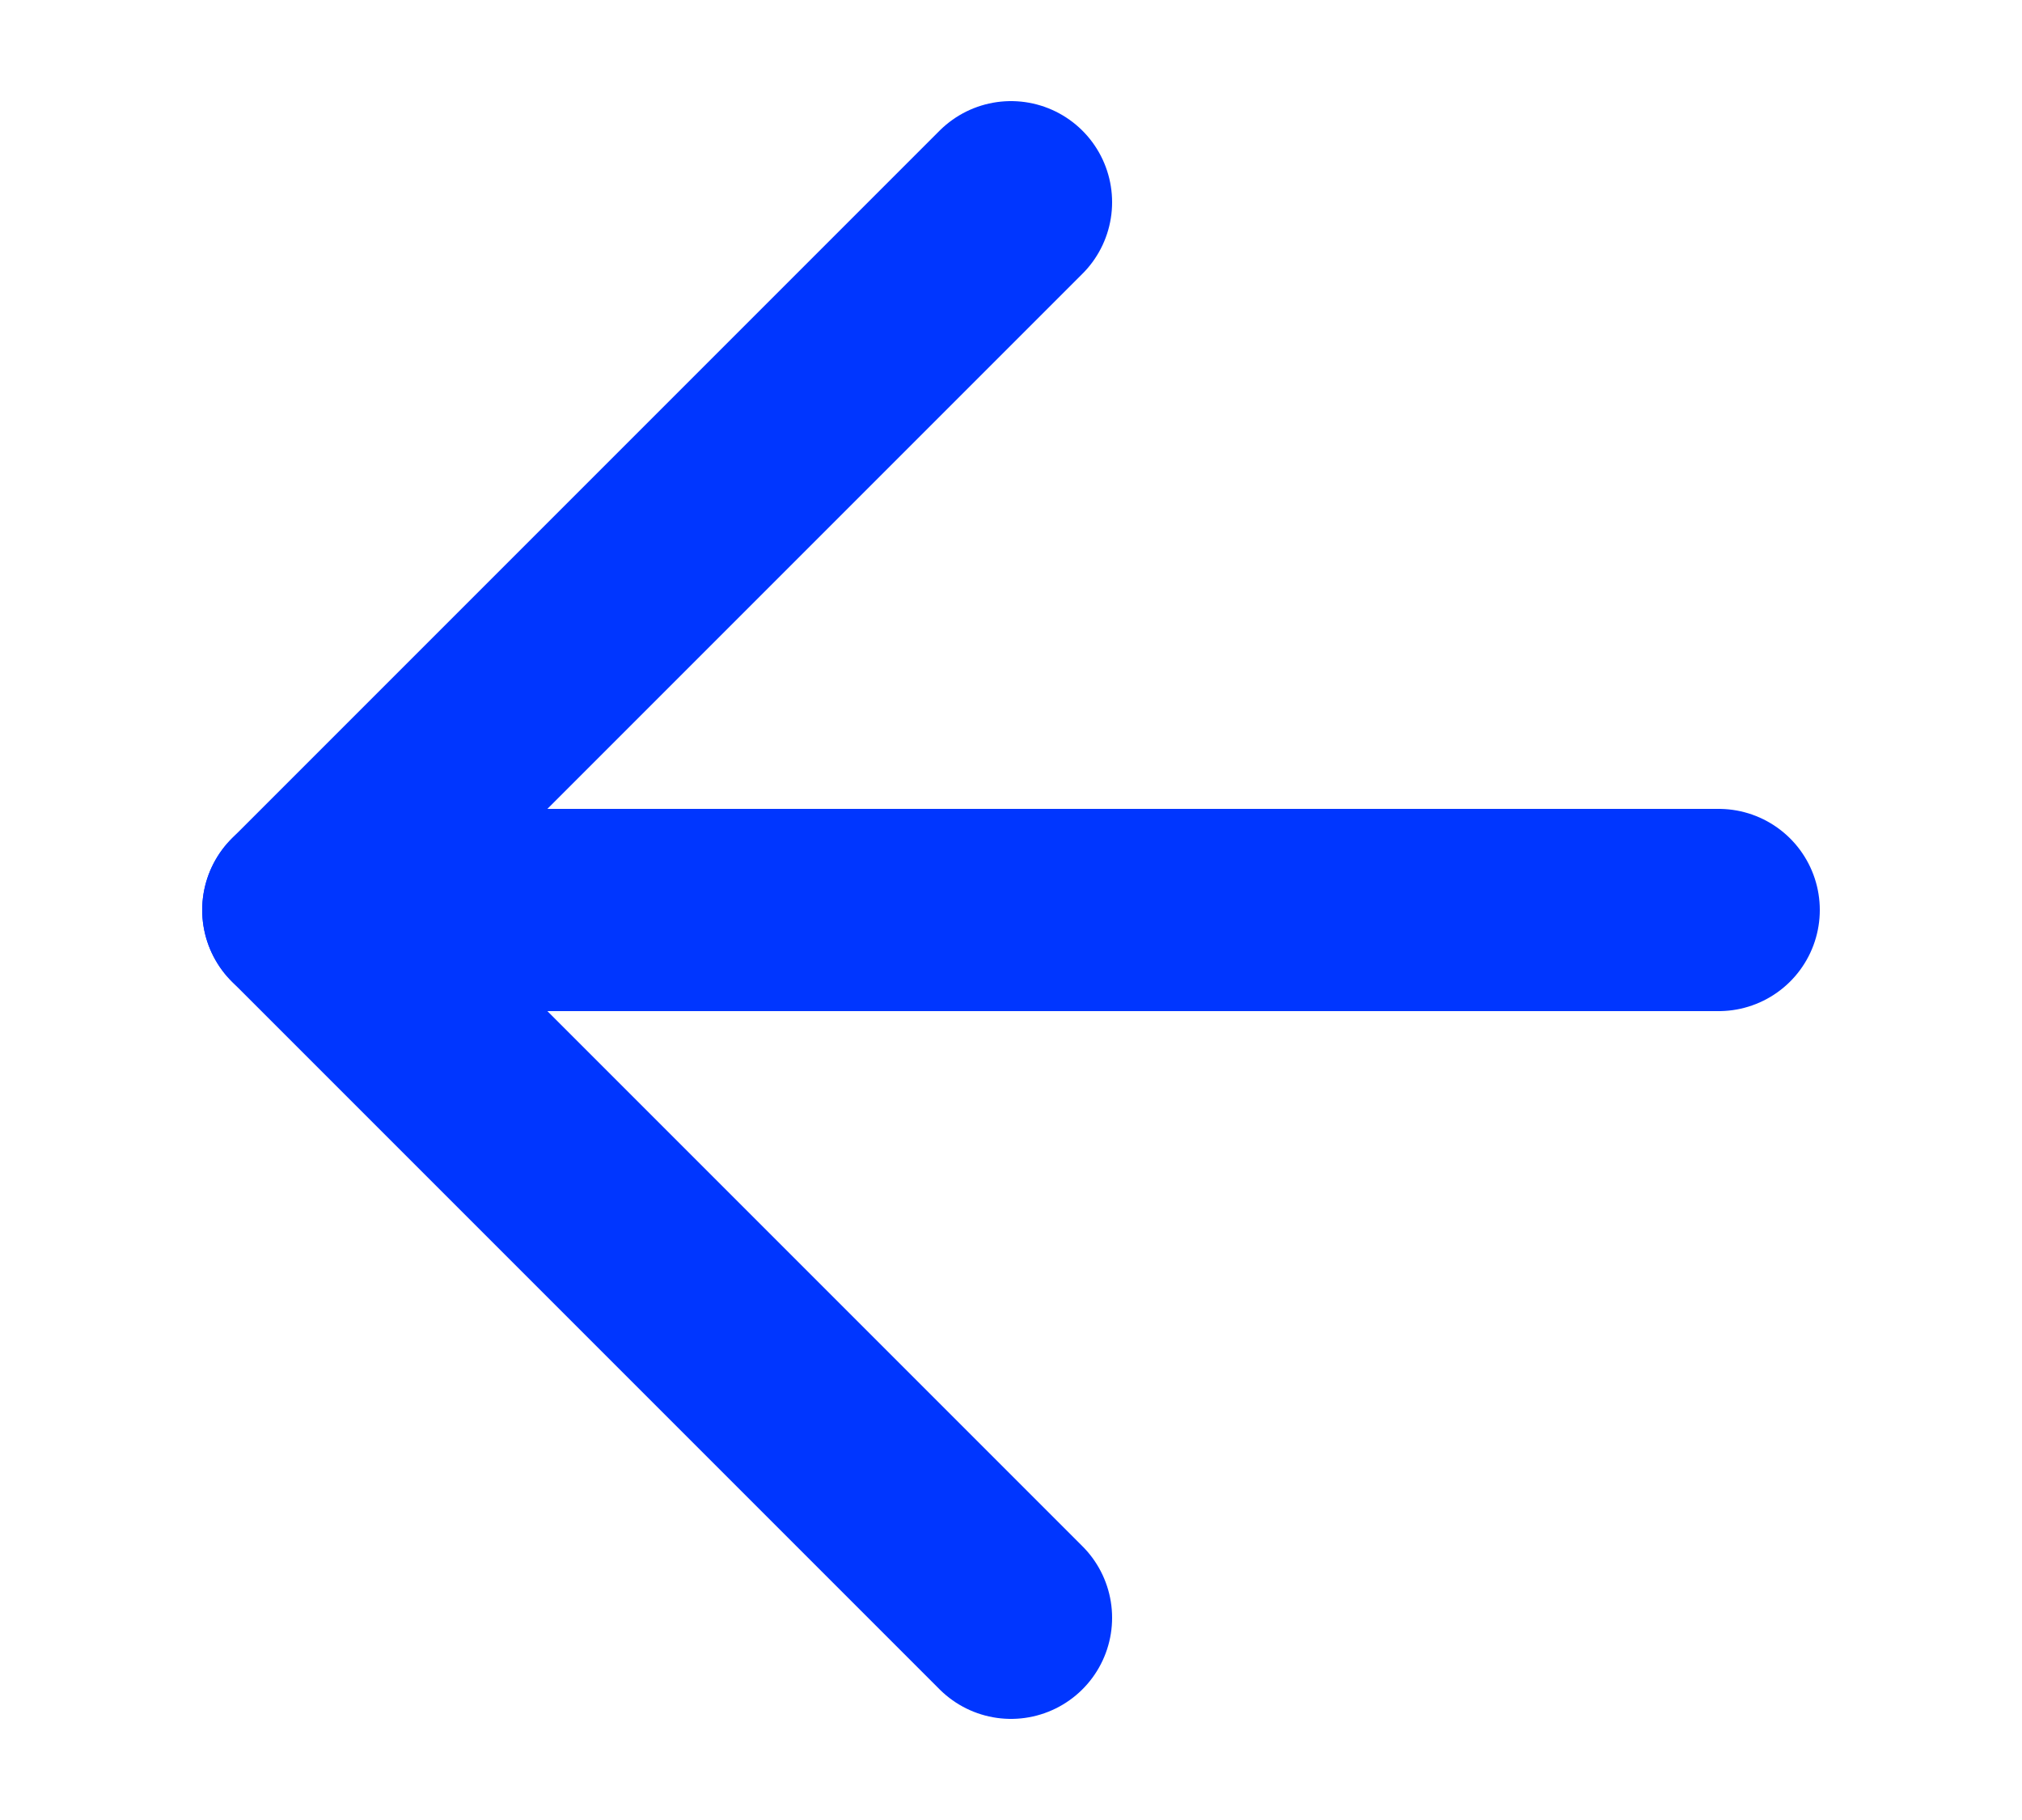
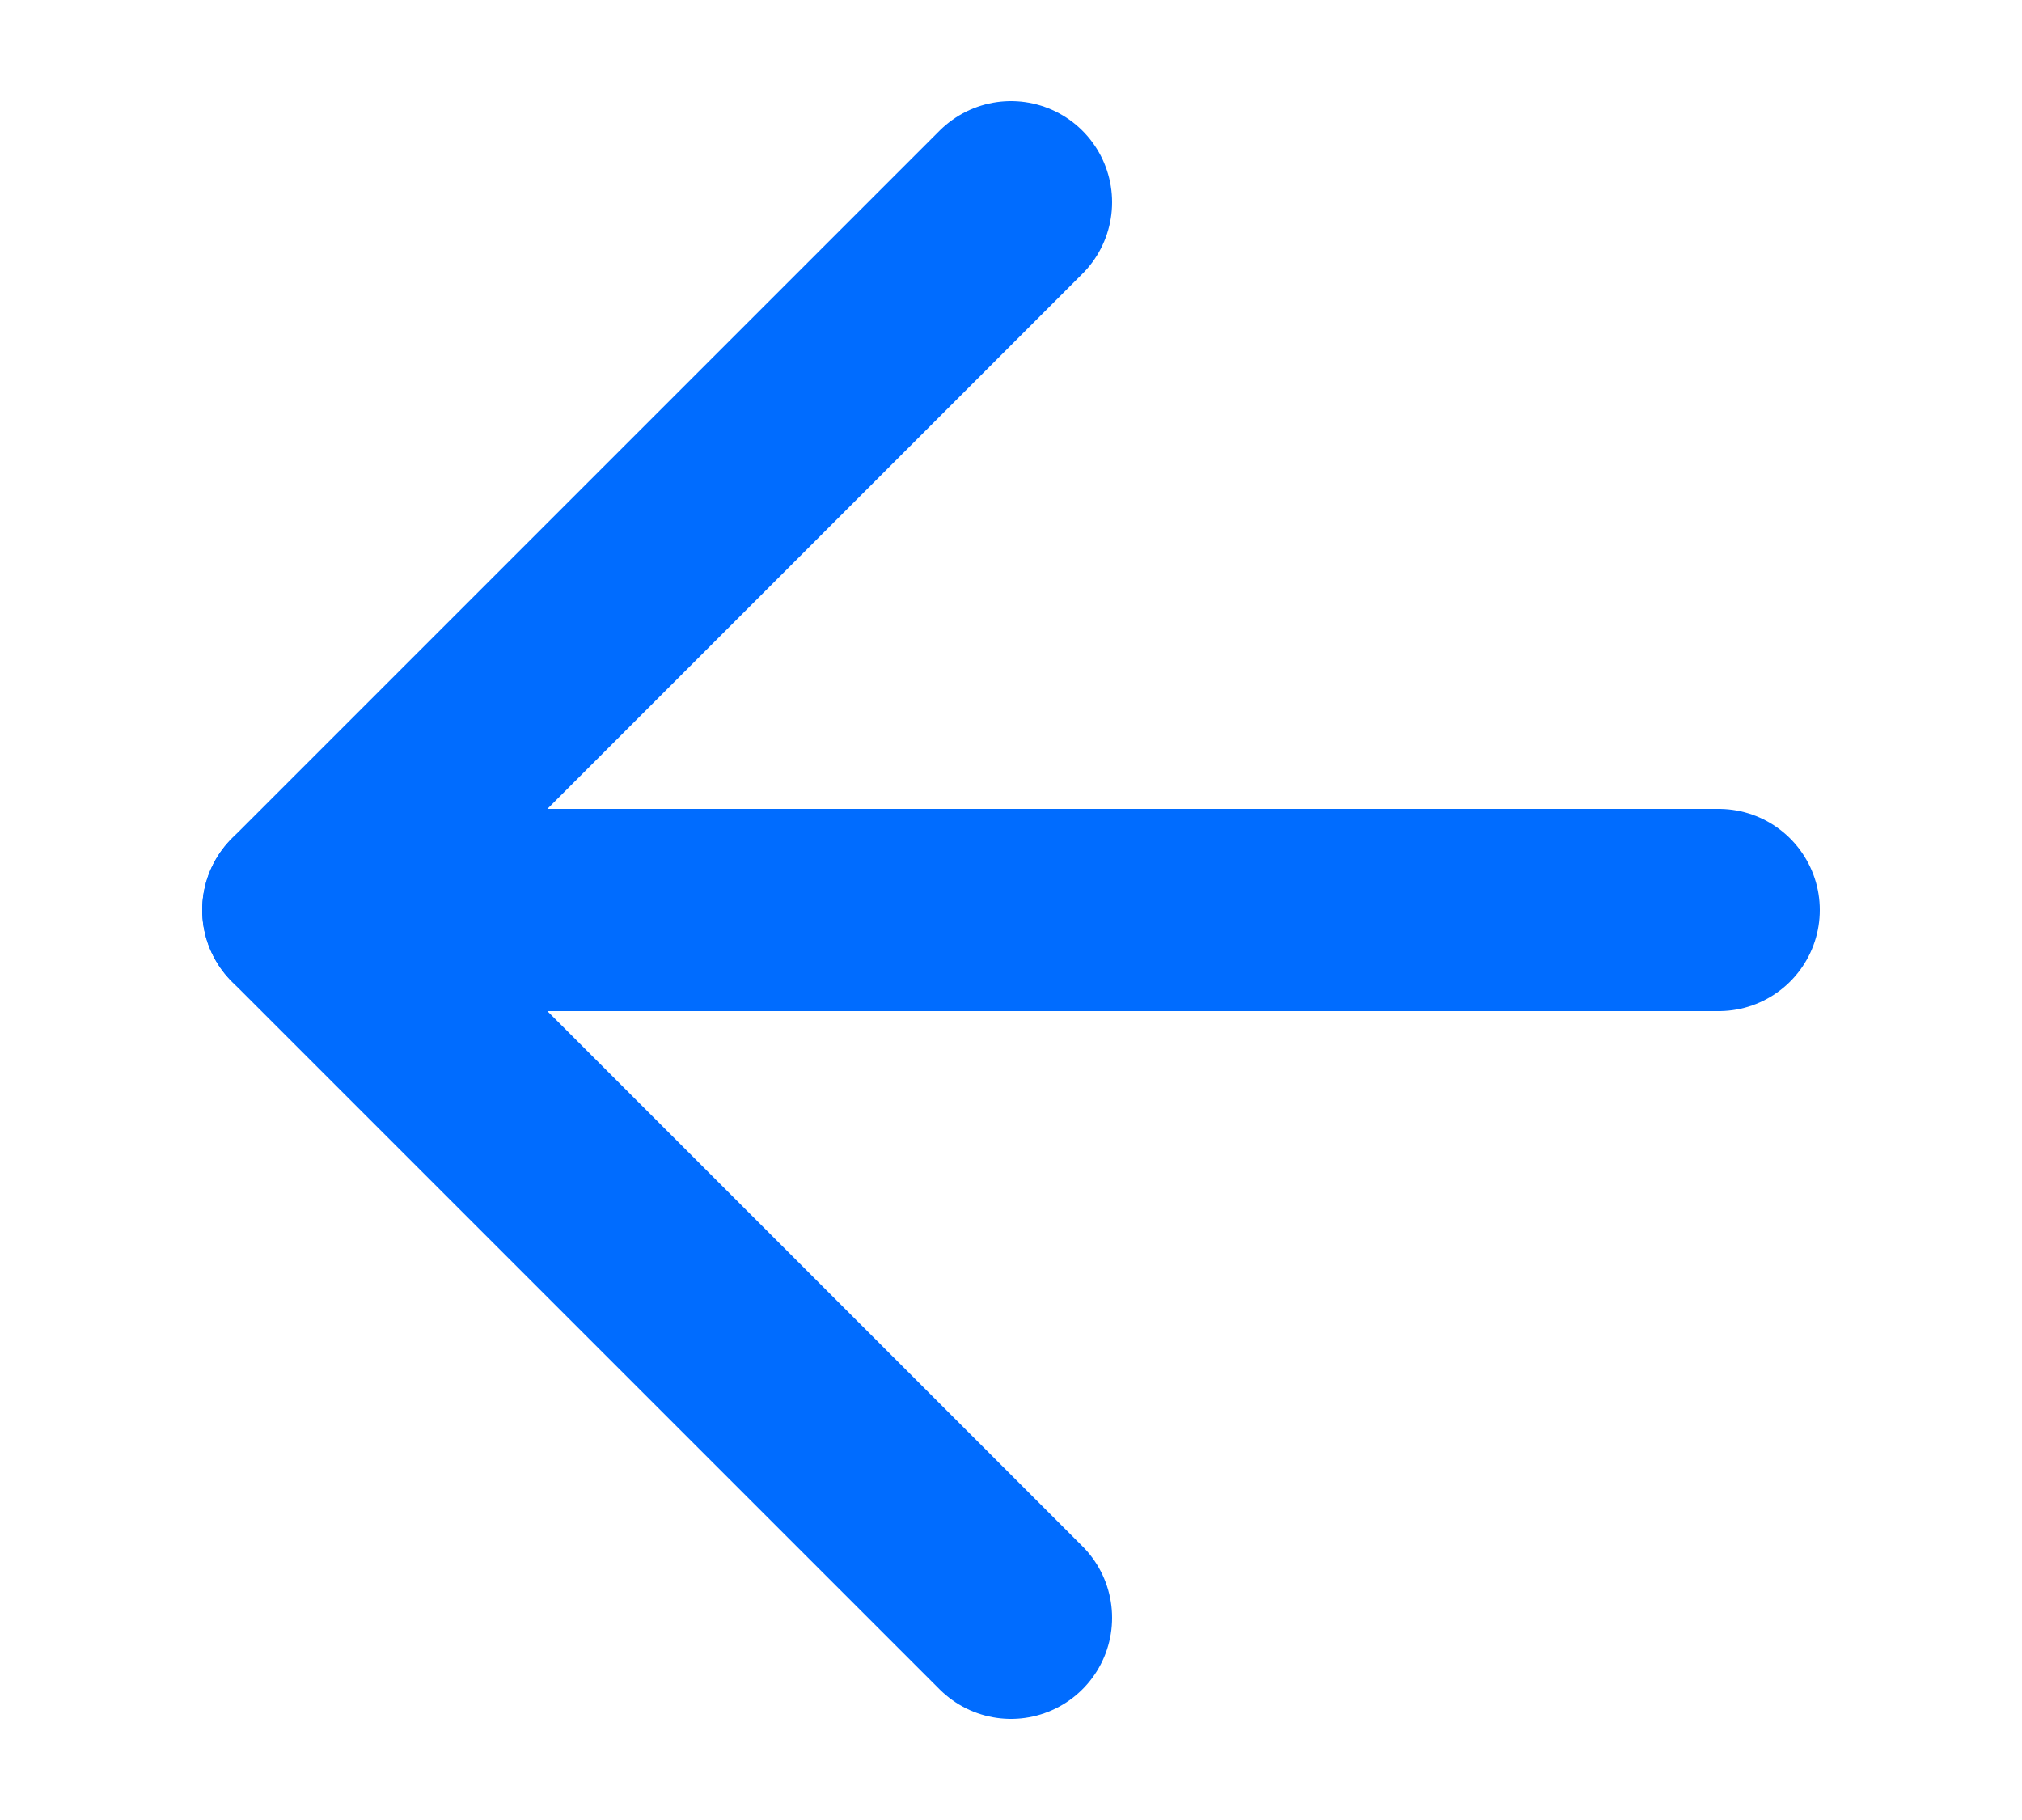
<svg xmlns="http://www.w3.org/2000/svg" width="20" height="18" viewBox="0 0 20 18">
  <defs>
    <clipPath id="clip-Artboard_1">
      <rect width="20" height="18" />
    </clipPath>
  </defs>
  <g id="Artboard_1" data-name="Artboard – 1" clip-path="url(#clip-Artboard_1)">
    <rect width="20" height="18" fill="#fff" />
    <g id="arrow-right" transform="translate(22 21) rotate(180)">
-       <line id="Line_4" data-name="Line 4" x2="14" transform="translate(5 12)" fill="none" stroke="#0036ff" stroke-linecap="round" stroke-linejoin="round" stroke-width="2" />
-       <path id="Path_1" data-name="Path 1" d="M12,5l7,7-7,7" fill="none" stroke="#0036ff" stroke-linecap="round" stroke-linejoin="round" stroke-width="2" />
+       <line id="Line_4" data-name="Line 4" x2="14" transform="translate(5 12)" fill="none" stroke="#006cff" stroke-linecap="round" stroke-linejoin="round" stroke-width="2" />
+       <path id="Path_1" data-name="Path 1" d="M12,5l7,7-7,7" fill="none" stroke="#006cff" stroke-linecap="round" stroke-linejoin="round" stroke-width="2" />
    </g>
  </g>
</svg>
